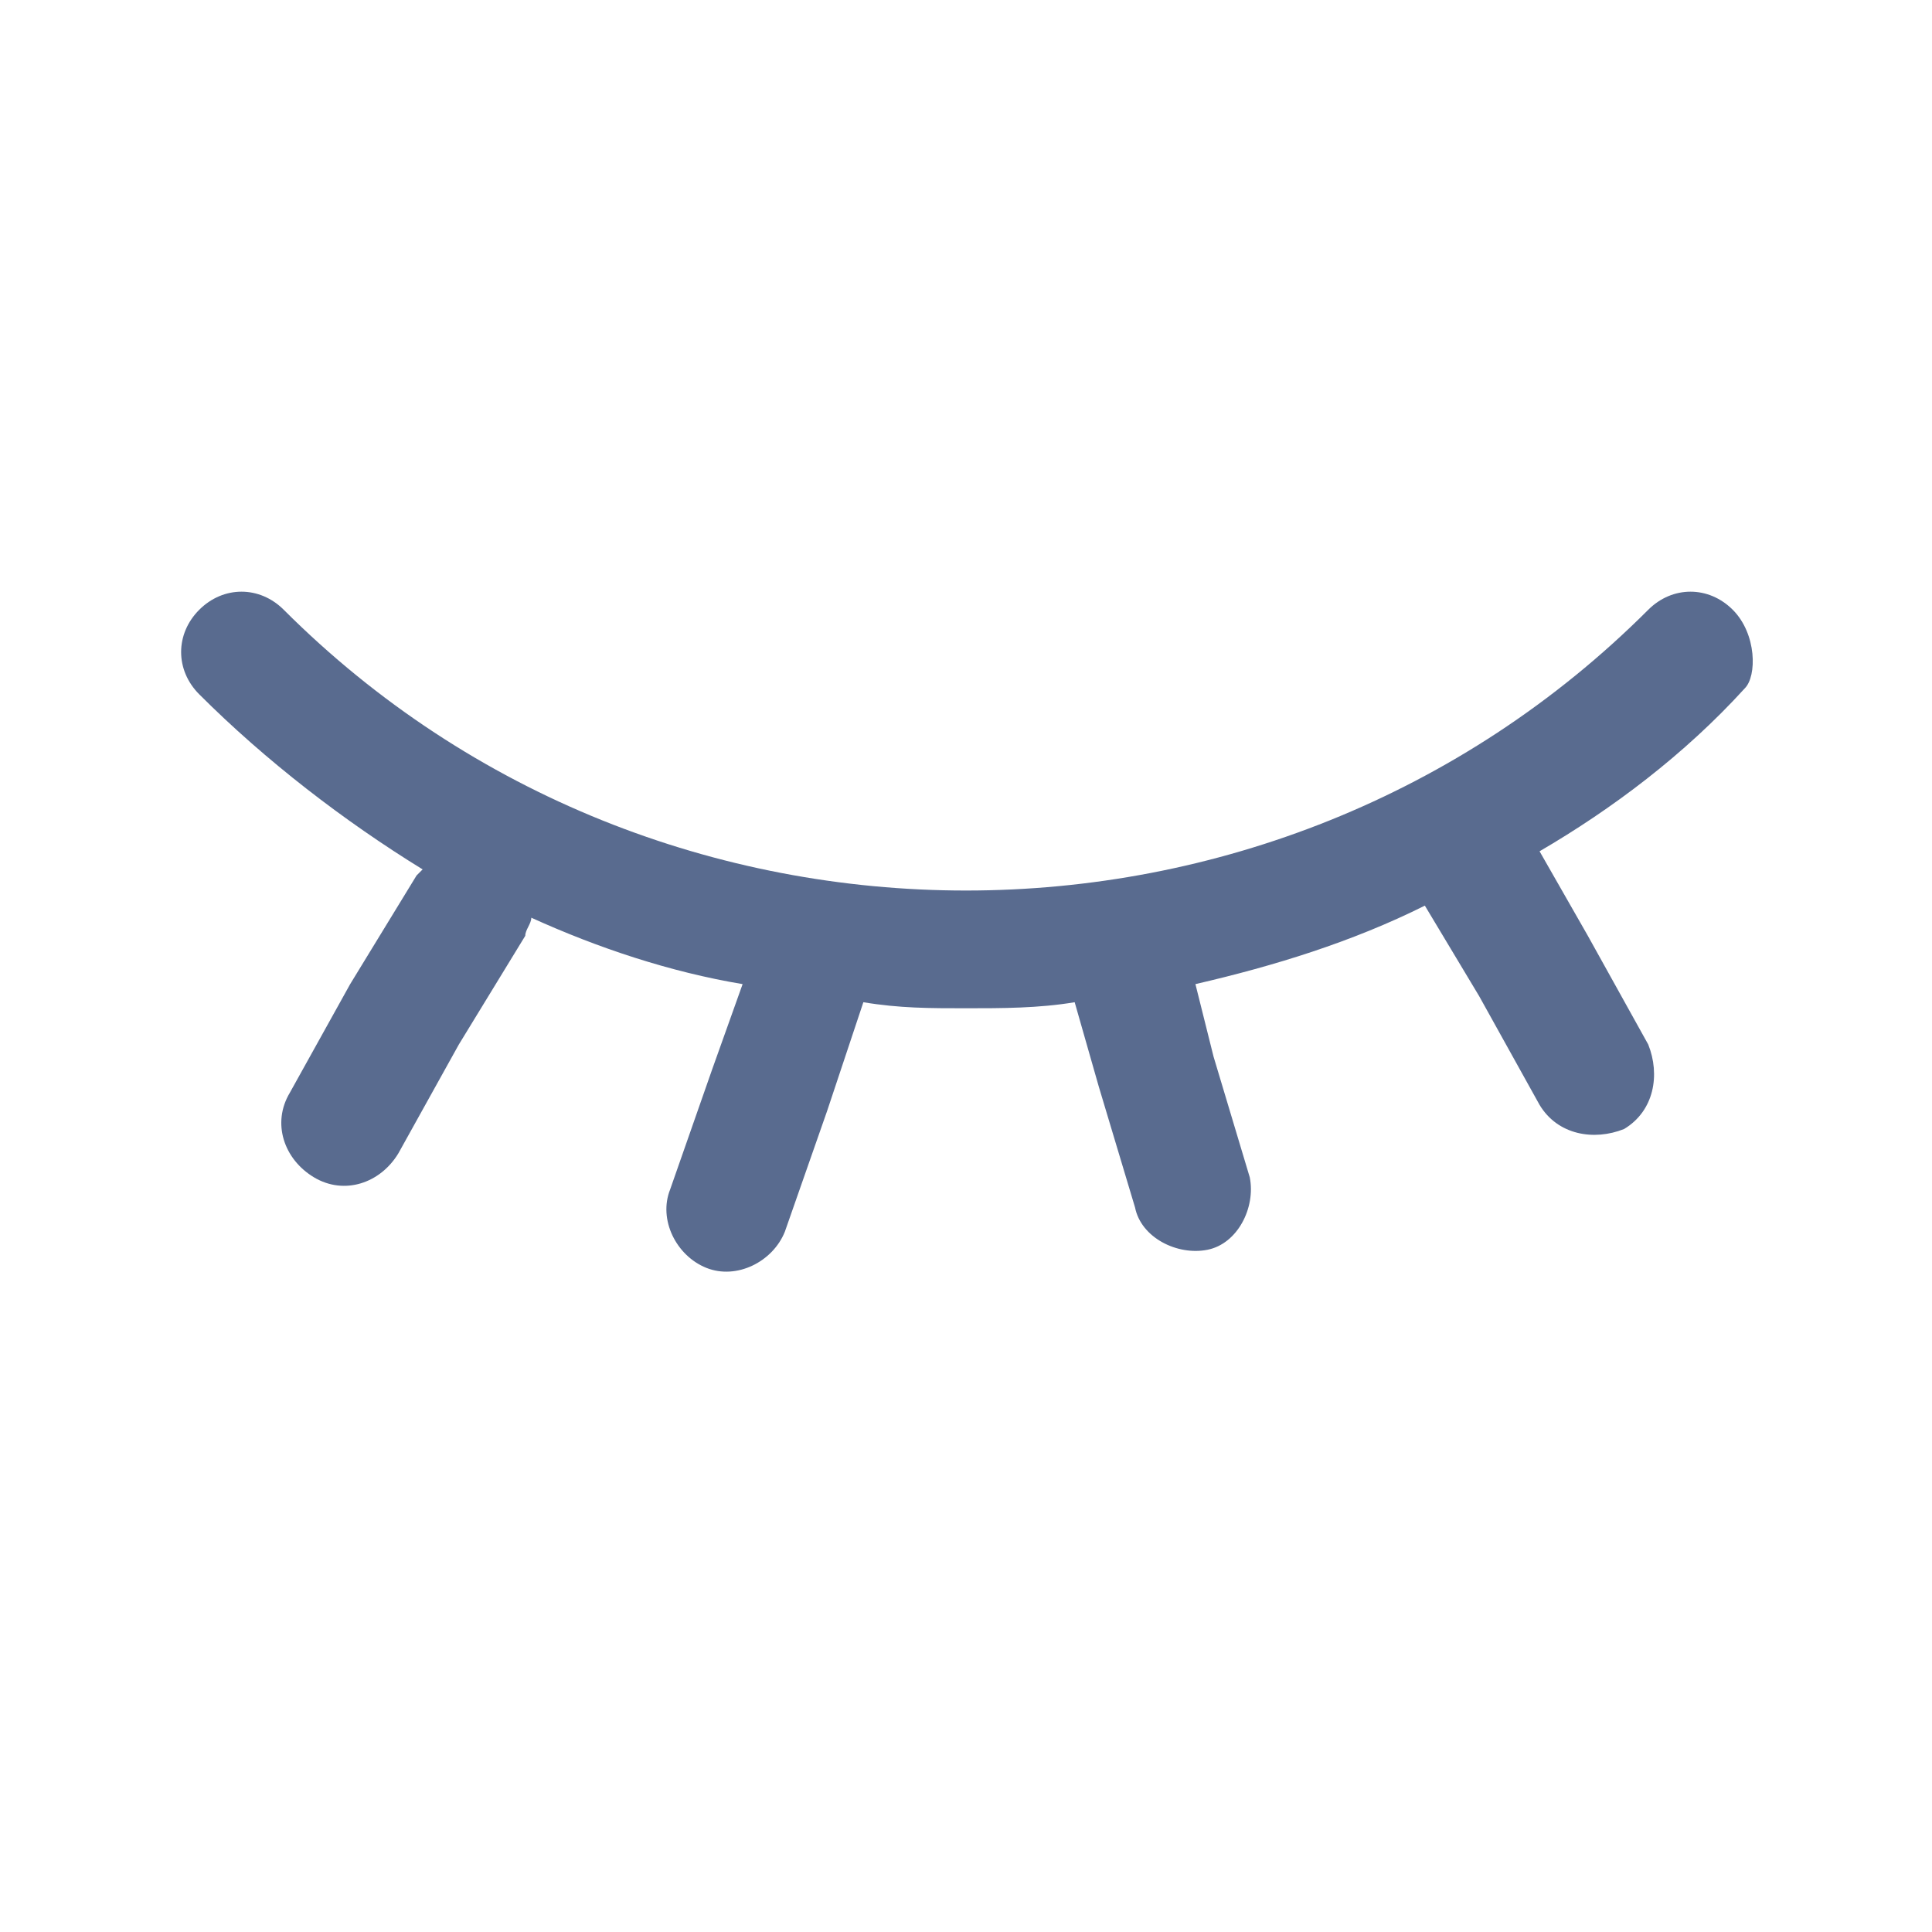
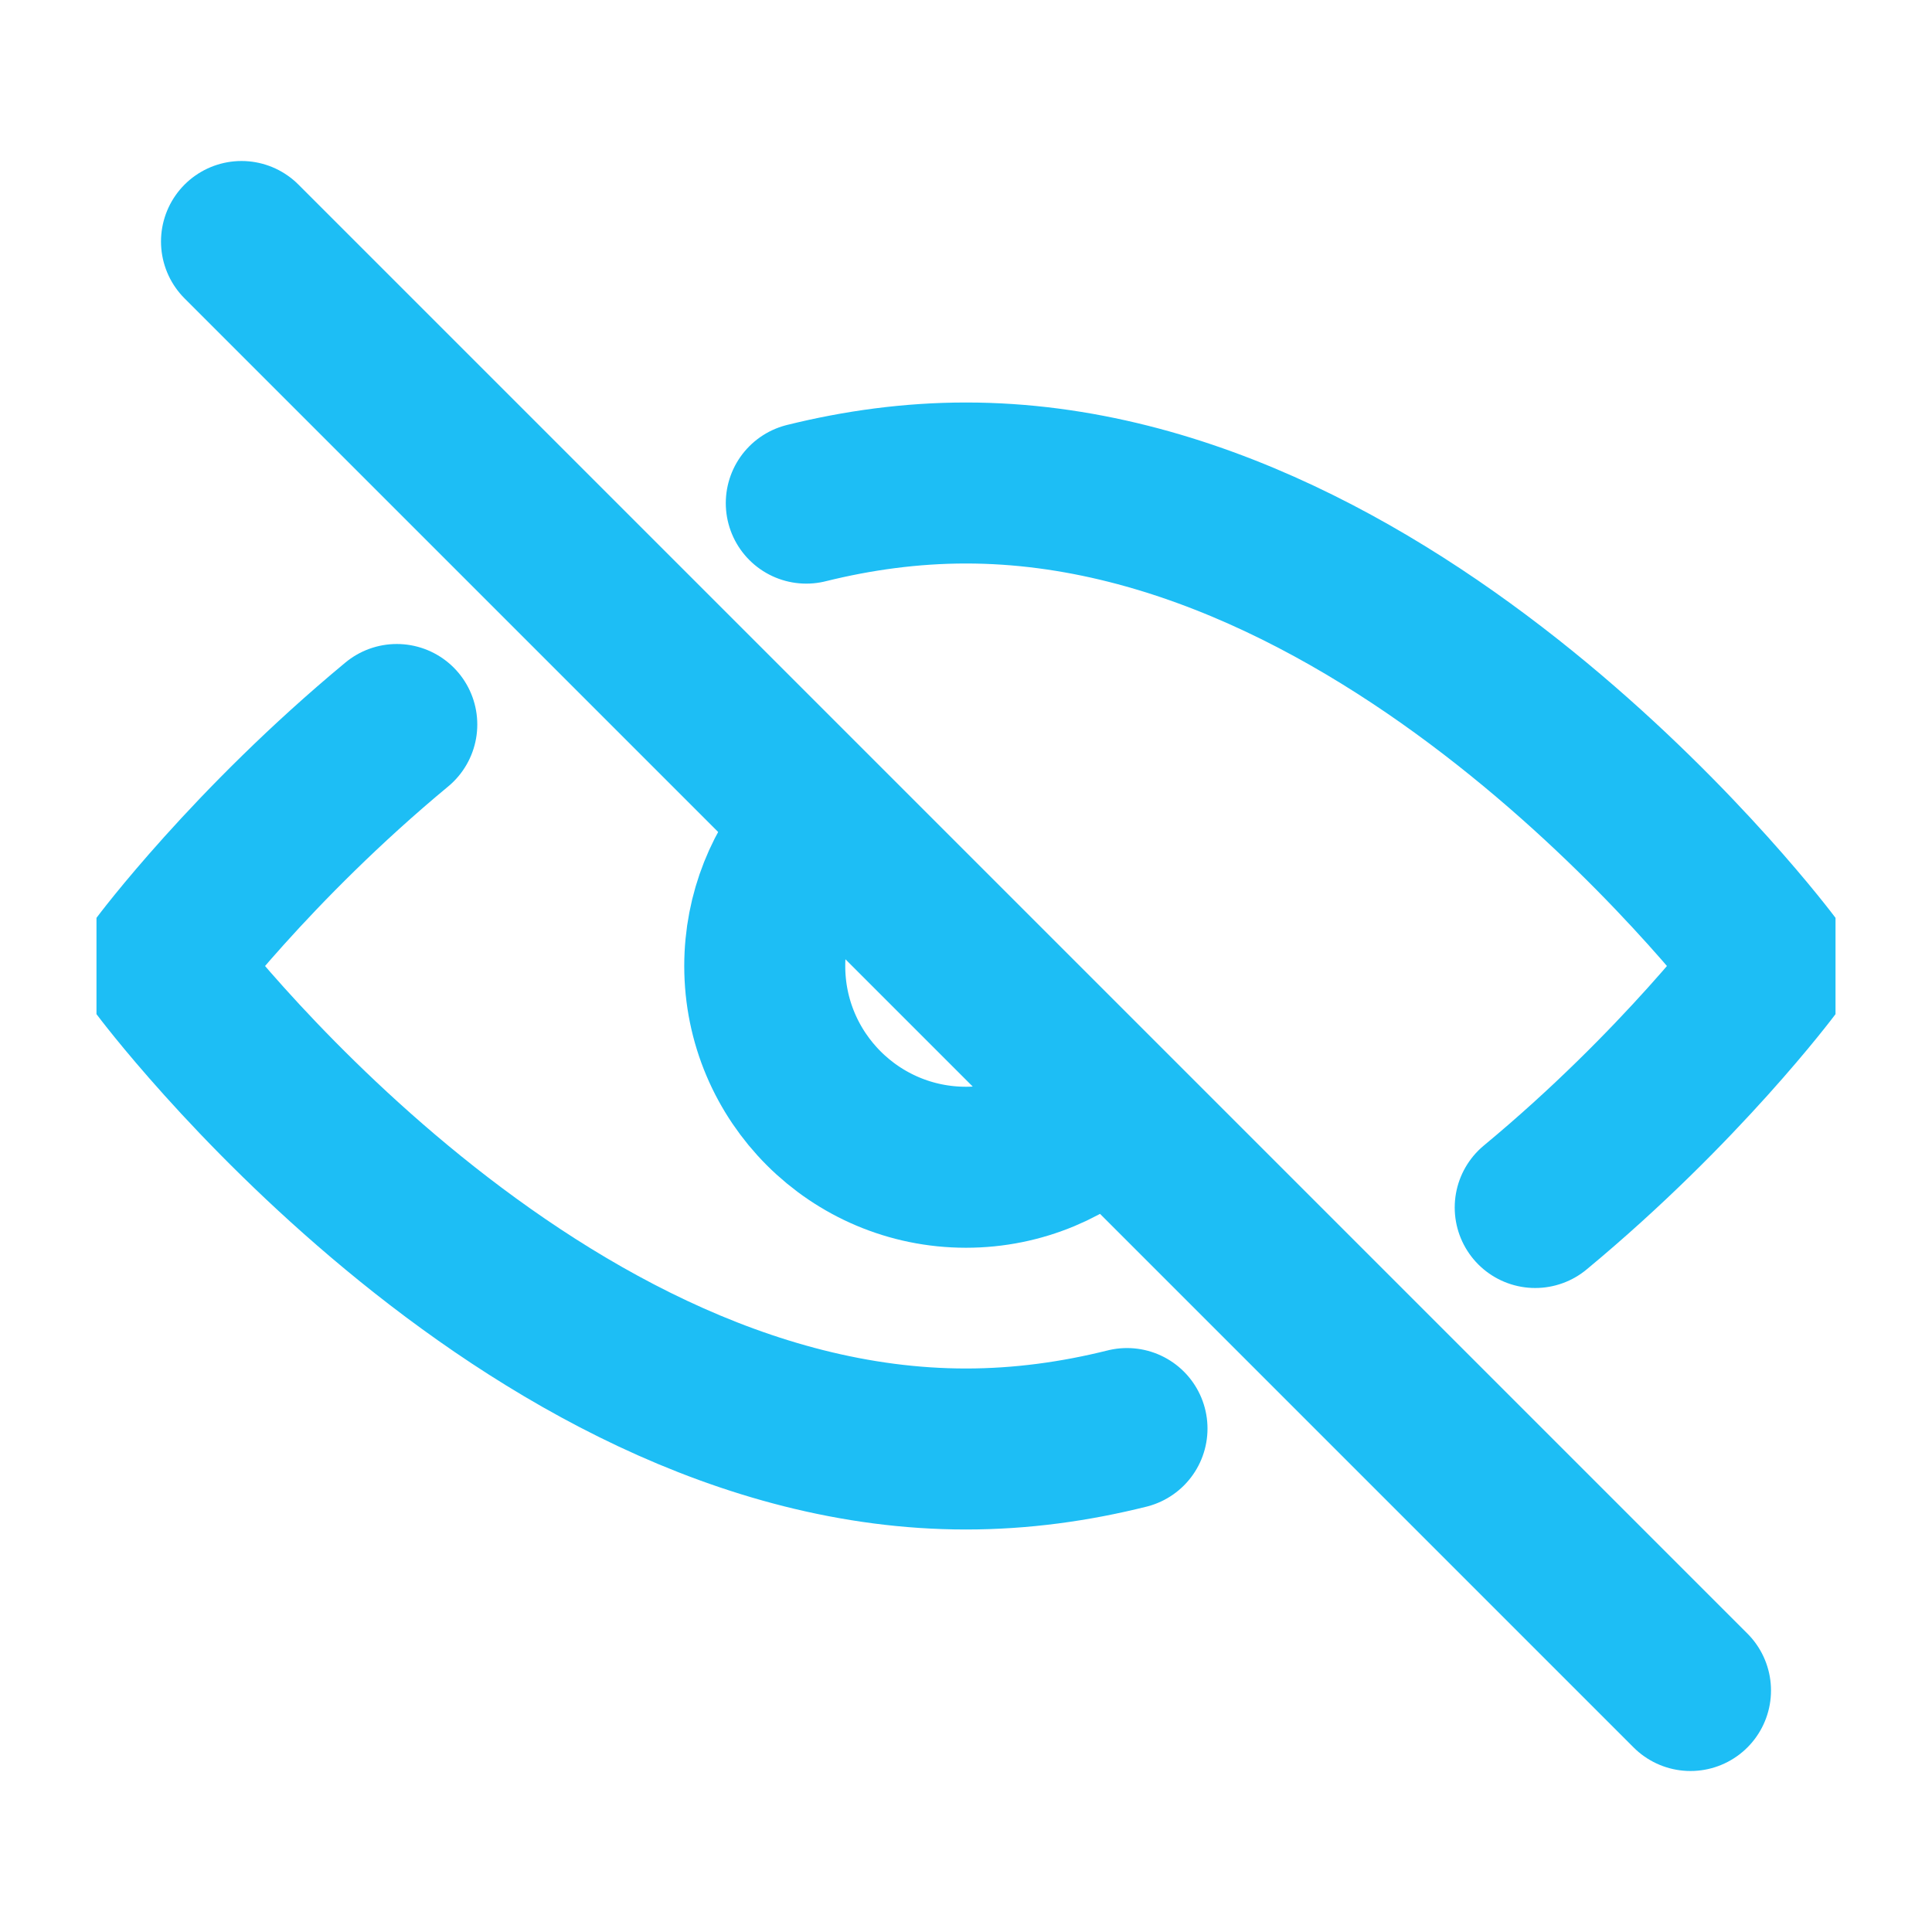
- <svg xmlns="http://www.w3.org/2000/svg" t="1678016082389" class="icon" viewBox="0 0 1024 1024" version="1.1" p-id="3360" width="1024" height="1024">
-   <path d="M918.4 323.2c-12.8-12.8-32-12.8-44.8 0-198.4 198.4-524.8 198.4-723.2 0-12.8-12.8-32-12.8-44.8 0s-12.8 32 0 44.8c35.2 35.2 76.8 67.2 118.4 92.8l-3.2 3.2-35.2 57.6-32 57.6c-9.6 16-3.2 35.2 12.8 44.8 16 9.6 35.2 3.2 44.8-12.8l32-57.6 35.2-57.6c0-3.2 3.2-6.4 3.2-9.6 35.2 16 73.6 28.8 112 35.2l-16 44.8-22.4 64c-6.4 16 3.2 35.2 19.2 41.6 16 6.4 35.2-3.2 41.6-19.2l22.4-64 19.2-57.6c19.2 3.2 35.2 3.2 54.4 3.2 19.2 0 38.4 0 57.6-3.2l12.8 44.8 19.2 64c3.2 16 22.4 25.6 38.4 22.4s25.6-22.4 22.4-38.4l-19.2-64-9.6-38.4c41.6-9.6 83.2-22.4 121.6-41.6l28.8 48 32 57.6c9.6 16 28.8 19.2 44.8 12.8 16-9.6 19.2-28.8 12.8-44.8l-32-57.6-25.6-44.8c38.4-22.4 76.8-51.2 108.8-86.4 6.4-6.4 6.4-28.8-6.4-41.6z" p-id="3361" fill="#596B8F" />
+ <svg xmlns="http://www.w3.org/2000/svg" width="32" height="32" viewBox="0 0 48 48" fill="none">
+   <path d="M9.858 18C6.239 21 4 24 4 24C4 24 12.954 36 24 36C25.37 36 26.708 35.815 28 35.492M20.032 12.5C21.314 12.182 22.641 12 24 12C35.046 12 44 24 44 24C44 24 41.761 27 38.142 30" stroke="#1DBEF5" stroke-width="4" stroke-linecap="round" stroke-linejoin="bevel" />
+   <path d="M20.314 20.621C19.498 21.511 19 22.697 19 24C19 26.761 21.239 29 24 29C25.363 29 26.598 28.455 27.5 27.57" stroke="#1DBEF5" stroke-width="4" stroke-linecap="round" stroke-linejoin="bevel" />
+   <path d="M42 42L6 6" stroke="#1DBEF5" stroke-width="4" stroke-linecap="round" stroke-linejoin="bevel" />
</svg>
